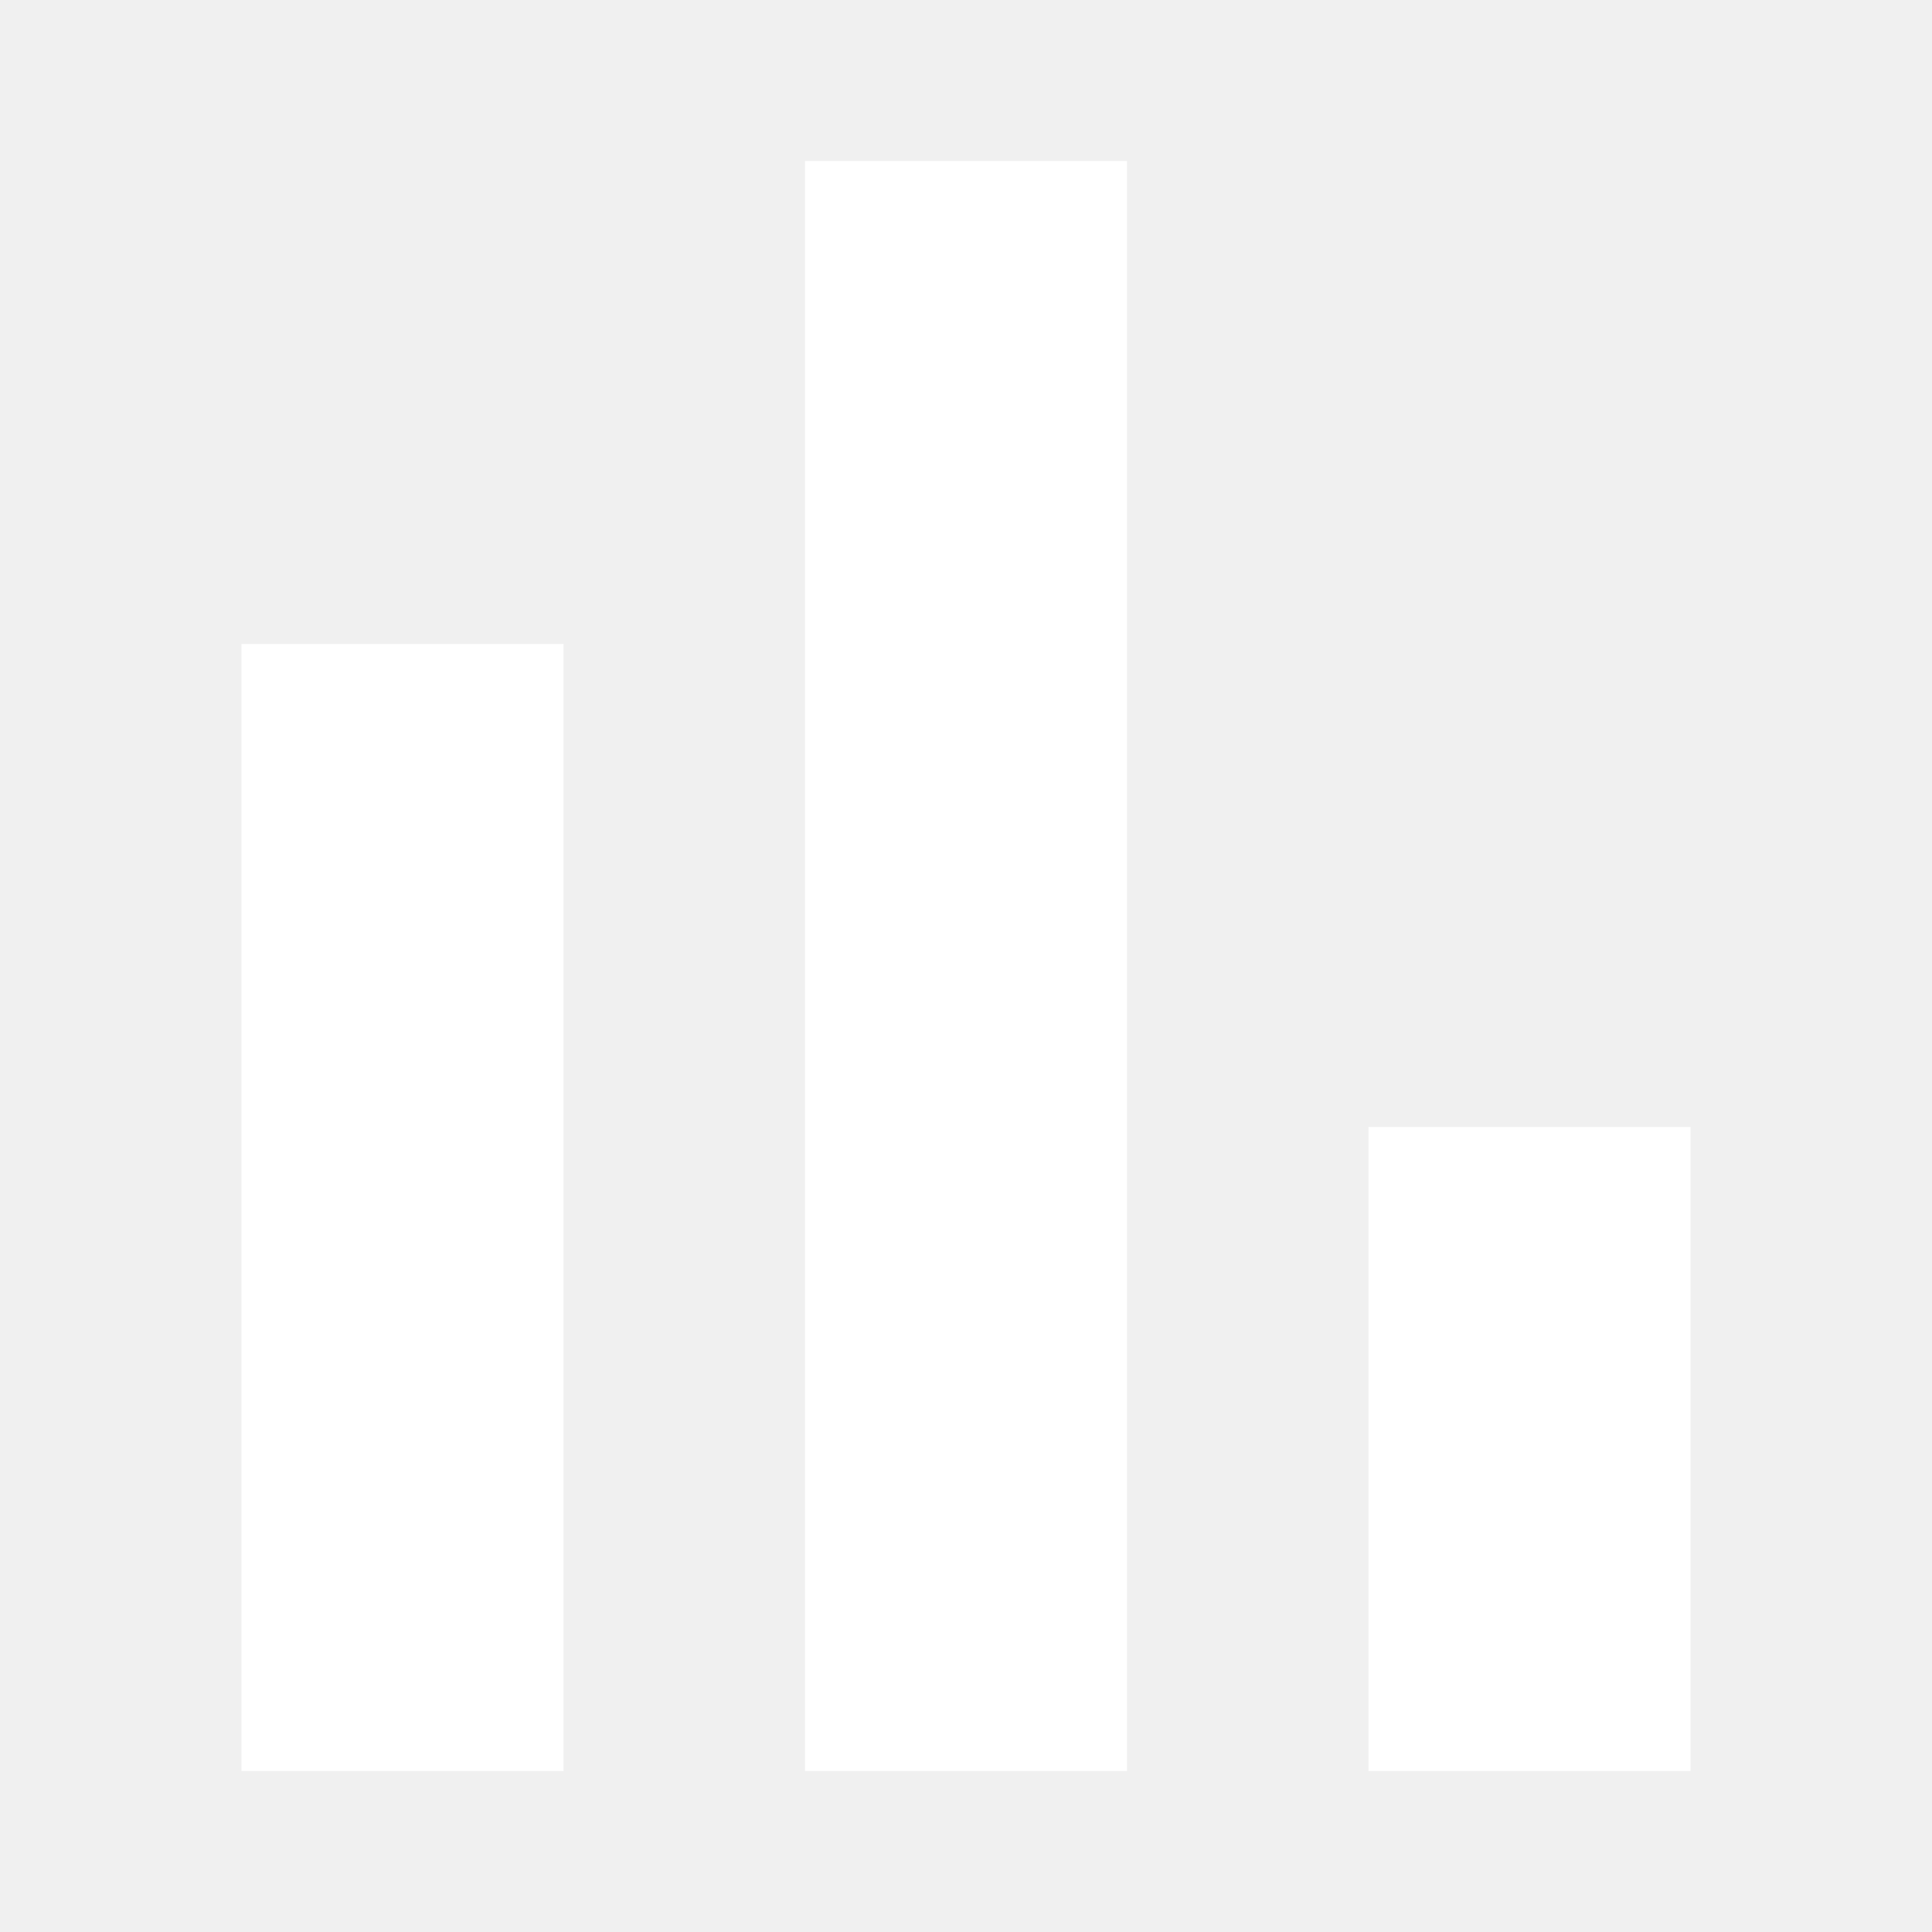
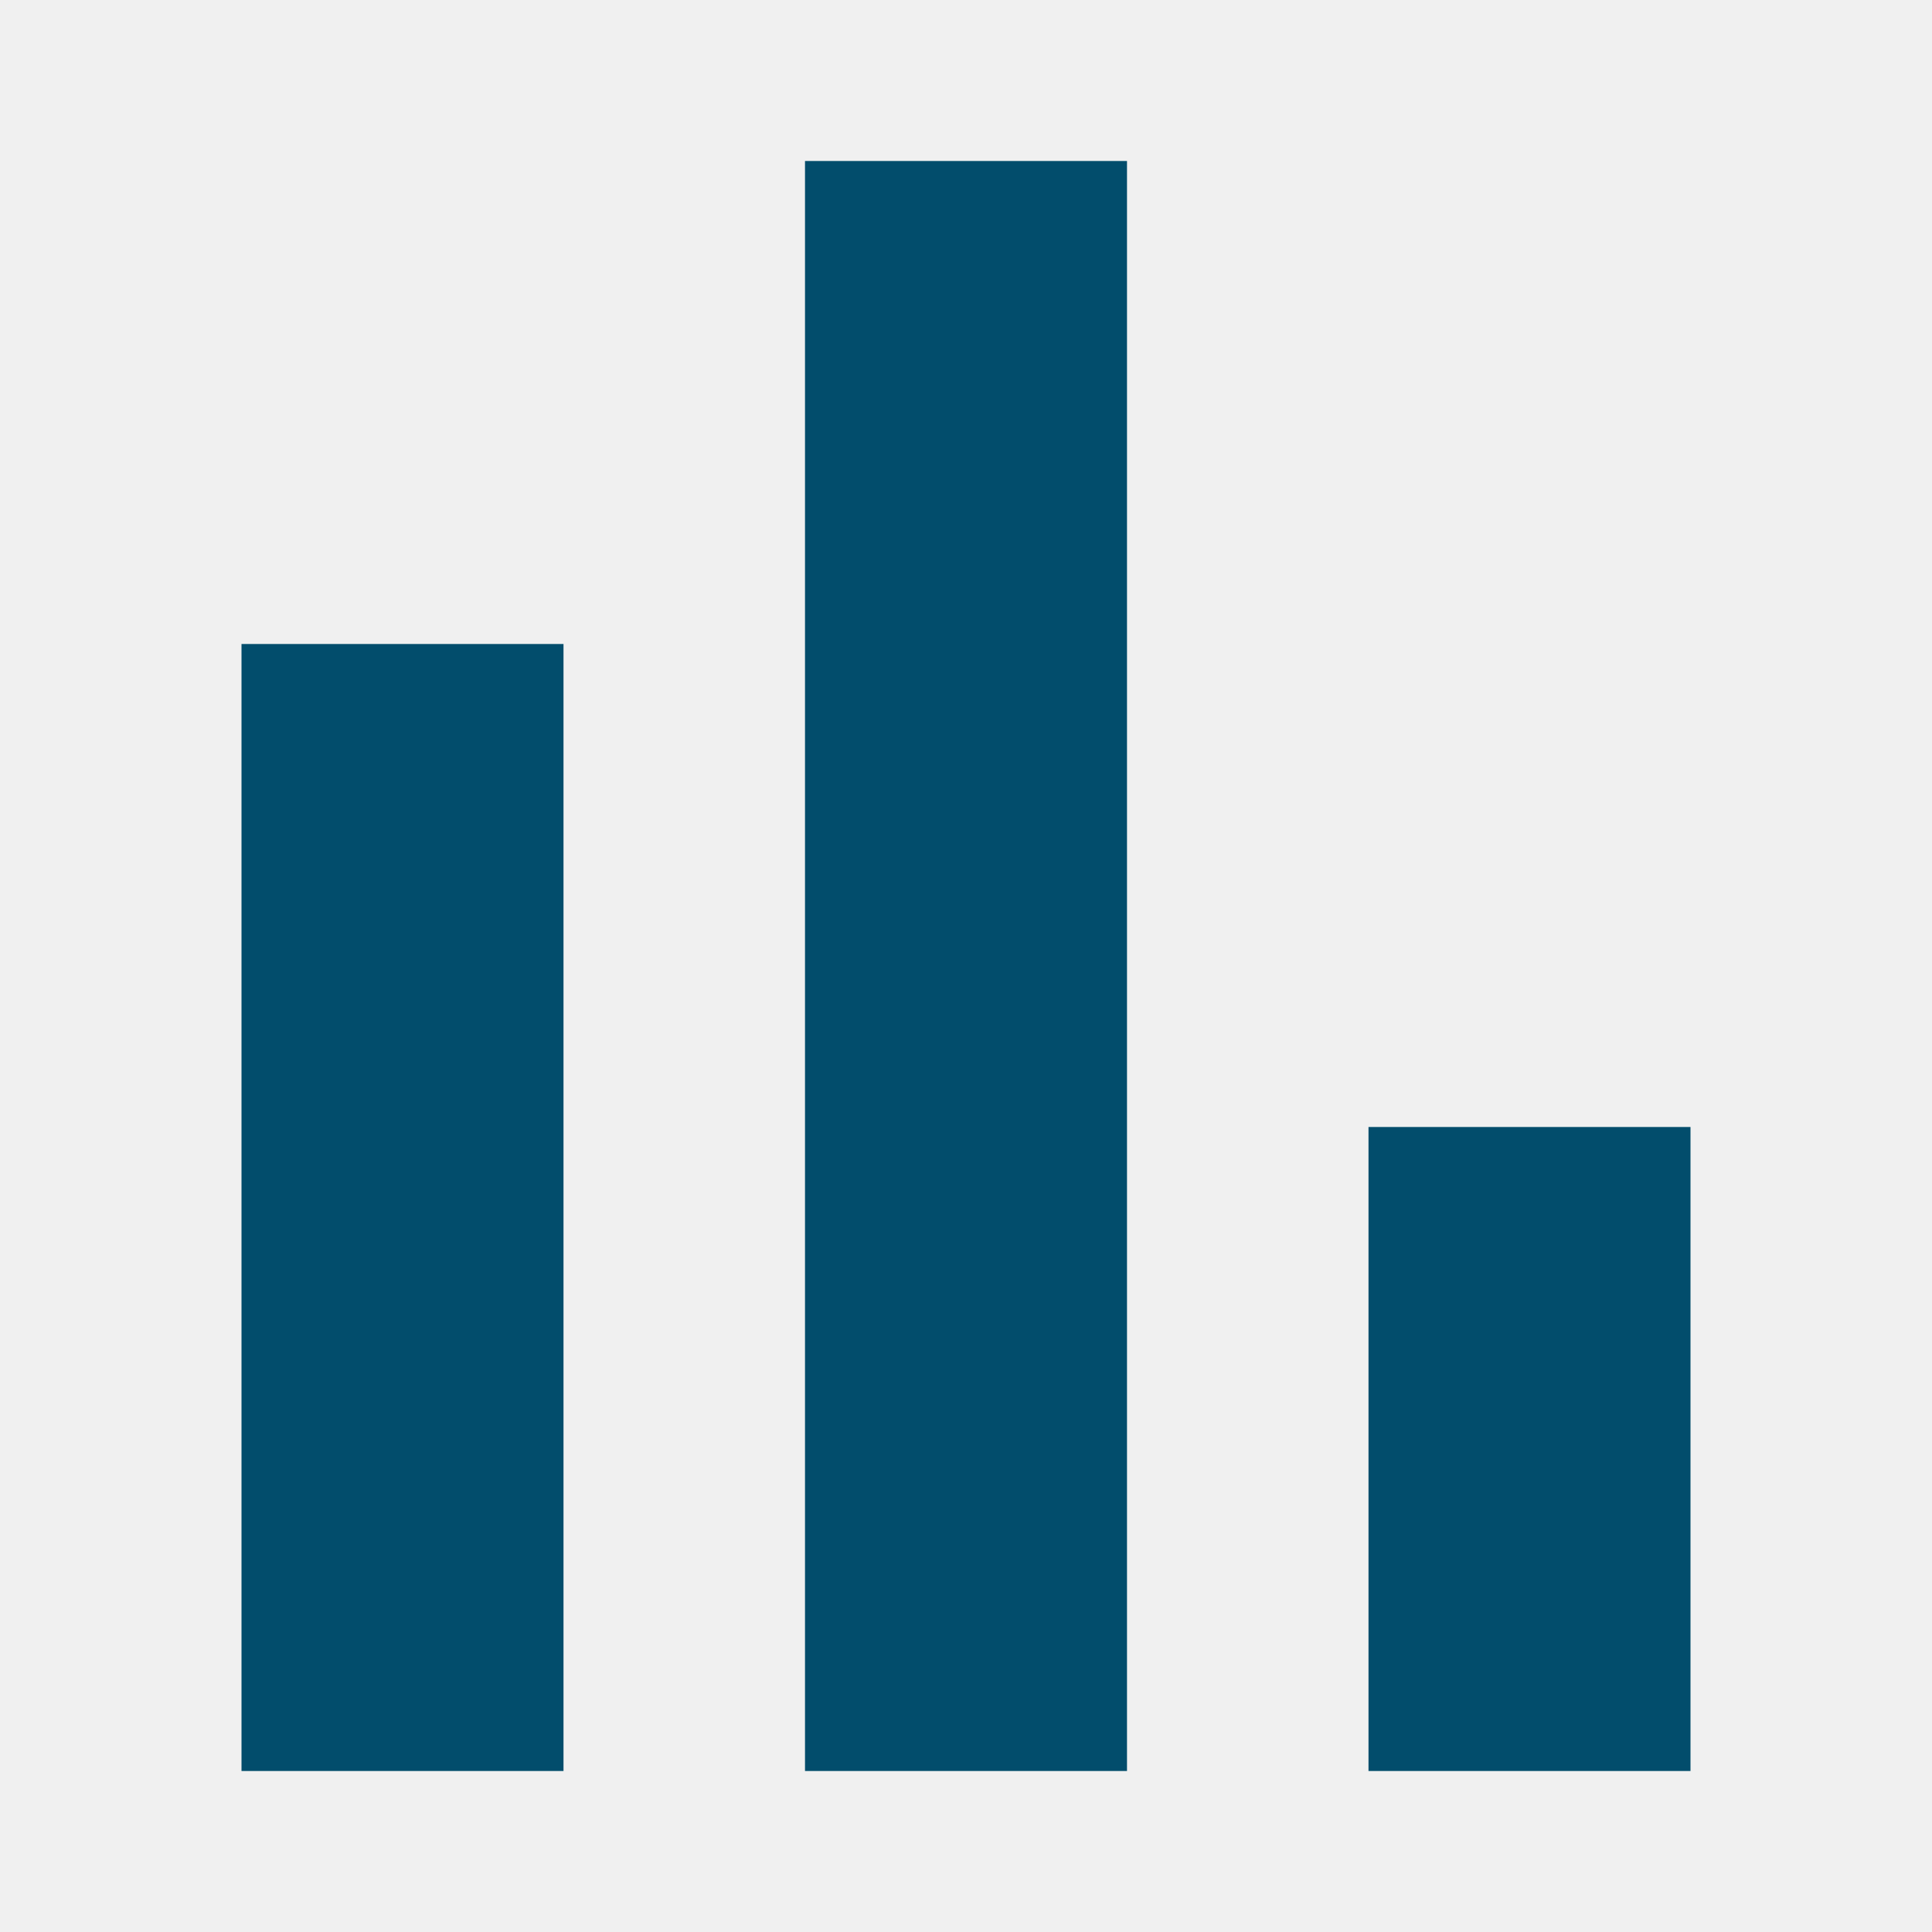
- <svg xmlns="http://www.w3.org/2000/svg" width="18" height="18" viewBox="0 0 18 18" fill="none">
+ <svg xmlns="http://www.w3.org/2000/svg" width="18" height="18" viewBox="0 0 18 18" fill="#024d6c">
  <g id="Outline Icon">
-     <path id="Vector" d="M2.25 16.5V6H5.25V16.5H2.25ZM7.5 16.5V1.5H10.5V16.5H7.5ZM12.75 16.5V10.5H15.75V16.5H12.75Z" fill="white" />
+     <path id="Vector" d="M2.25 16.5V6H5.25V16.5H2.25ZM7.5 16.5V1.5H10.5V16.5H7.5ZM12.75 16.5V10.5H15.75V16.5H12.75Z" fill="024d6c" />
  </g>
</svg>
